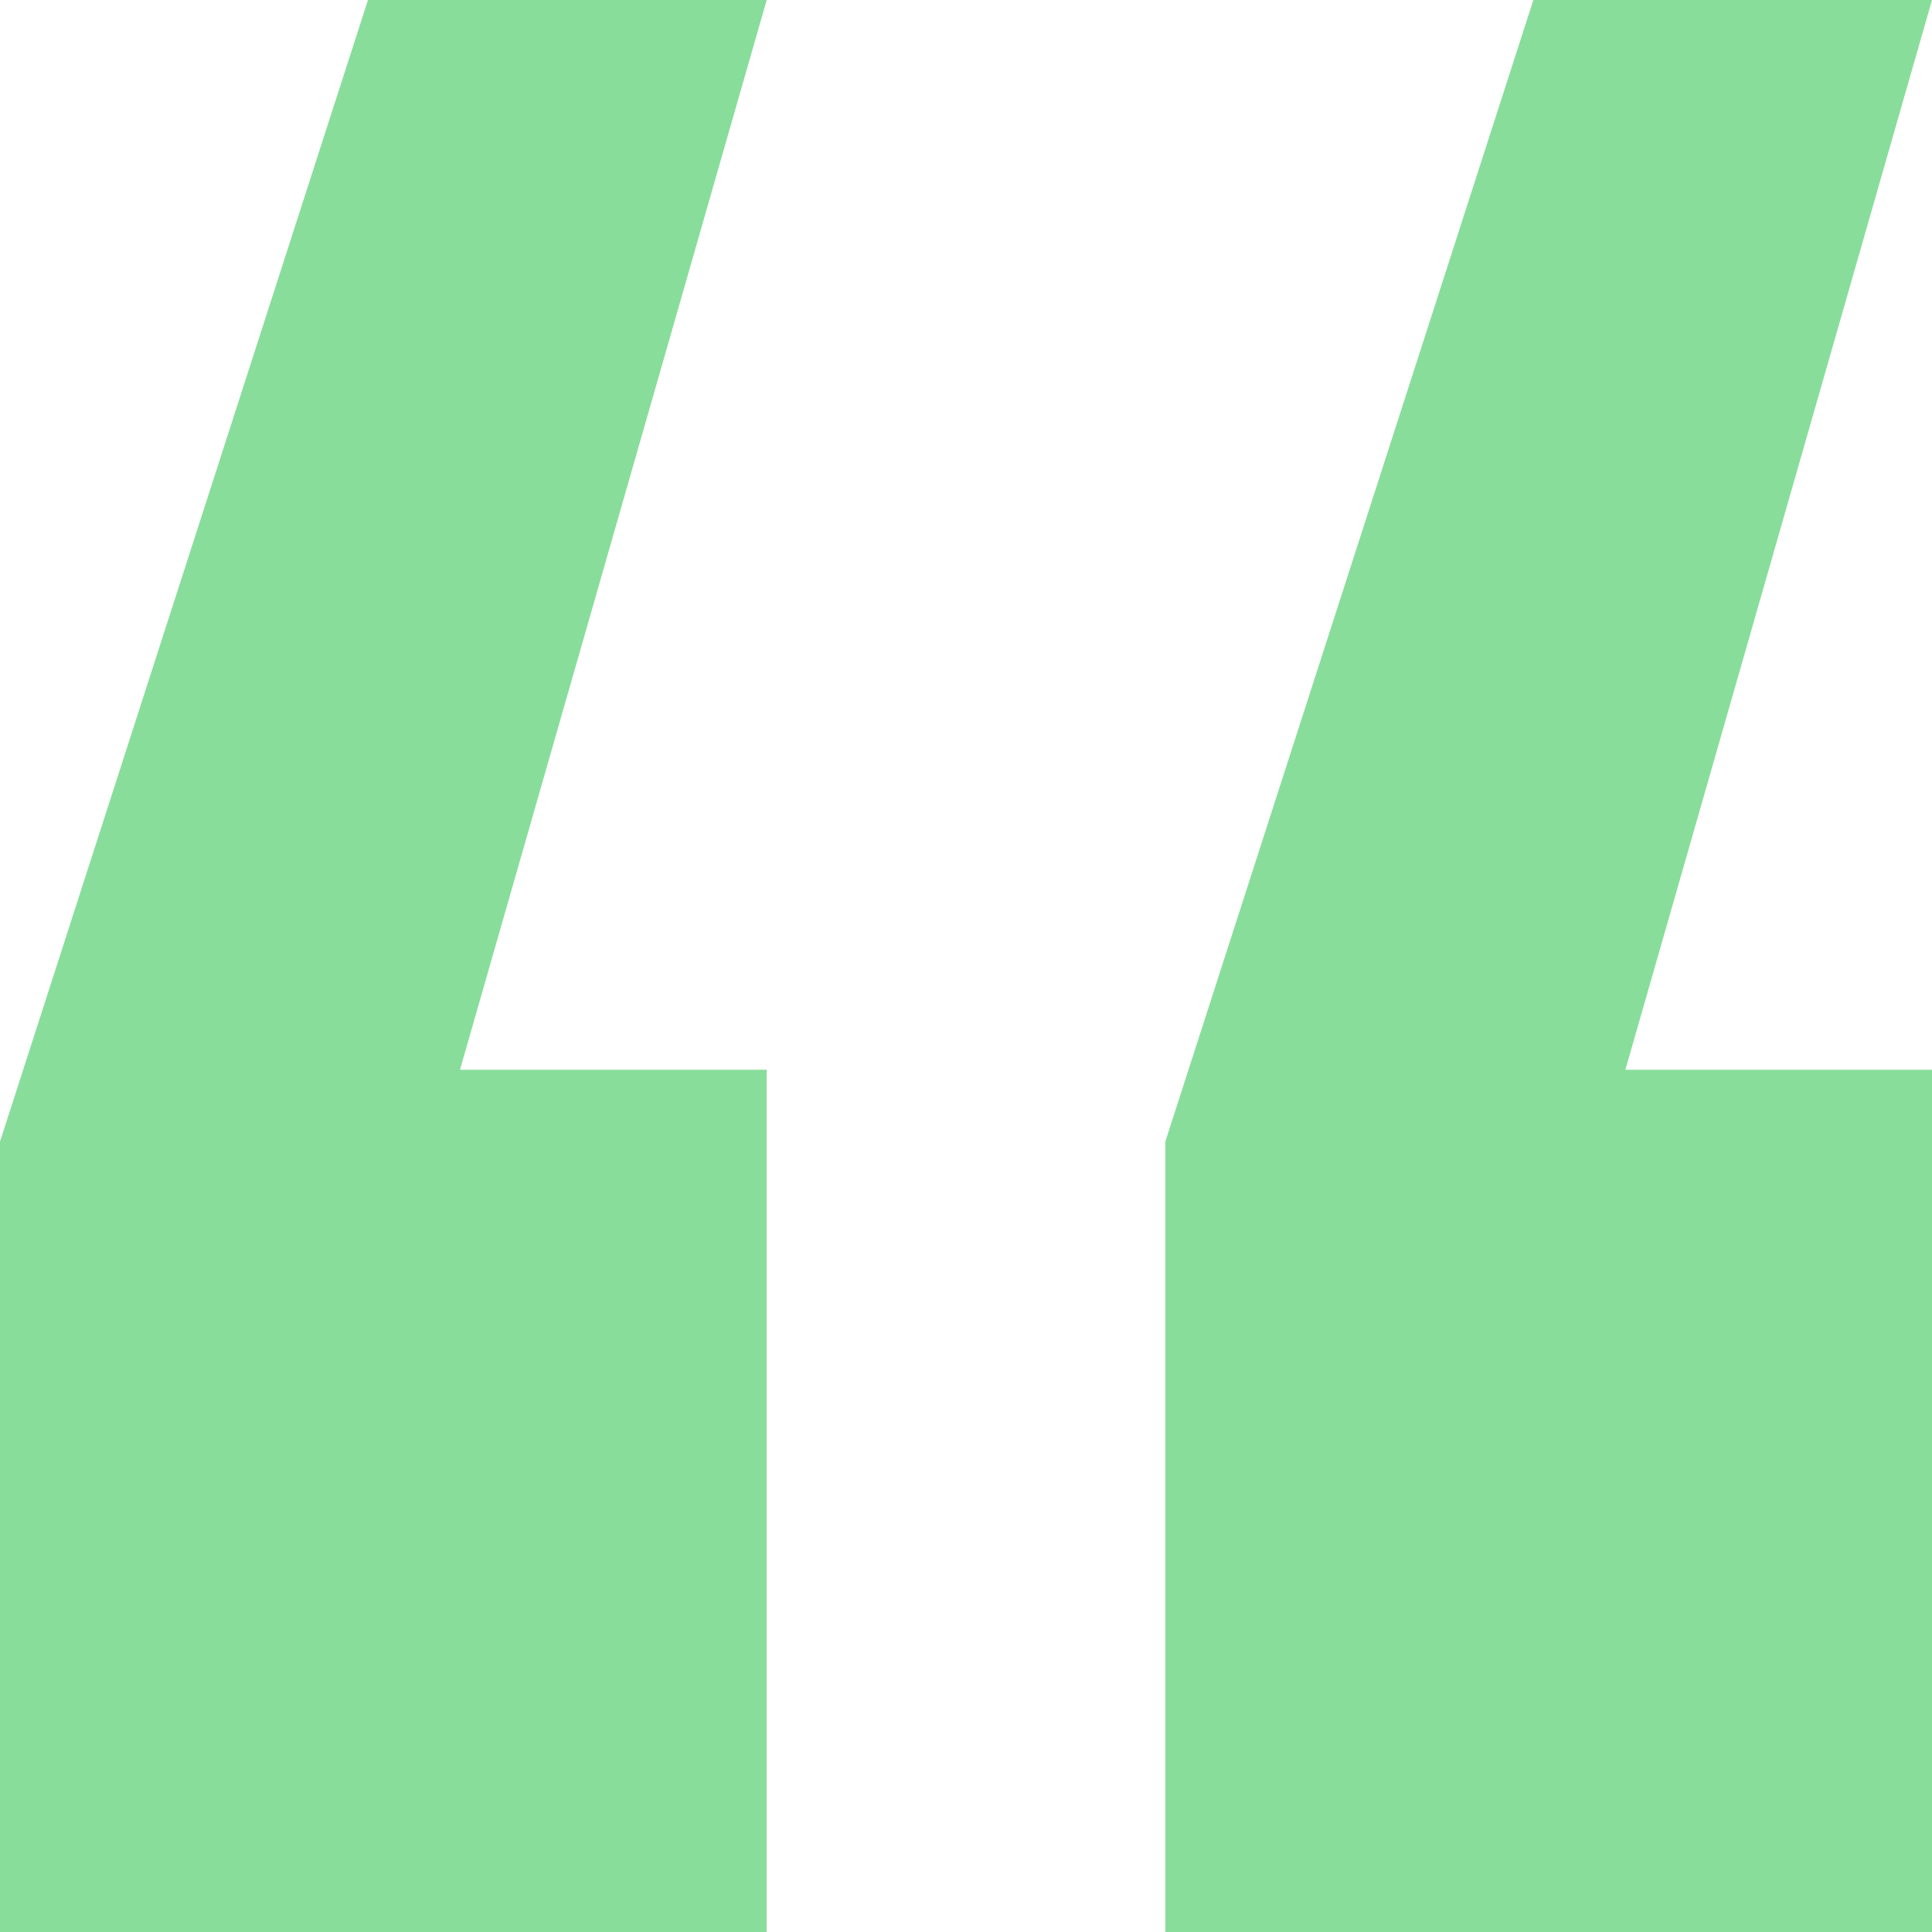
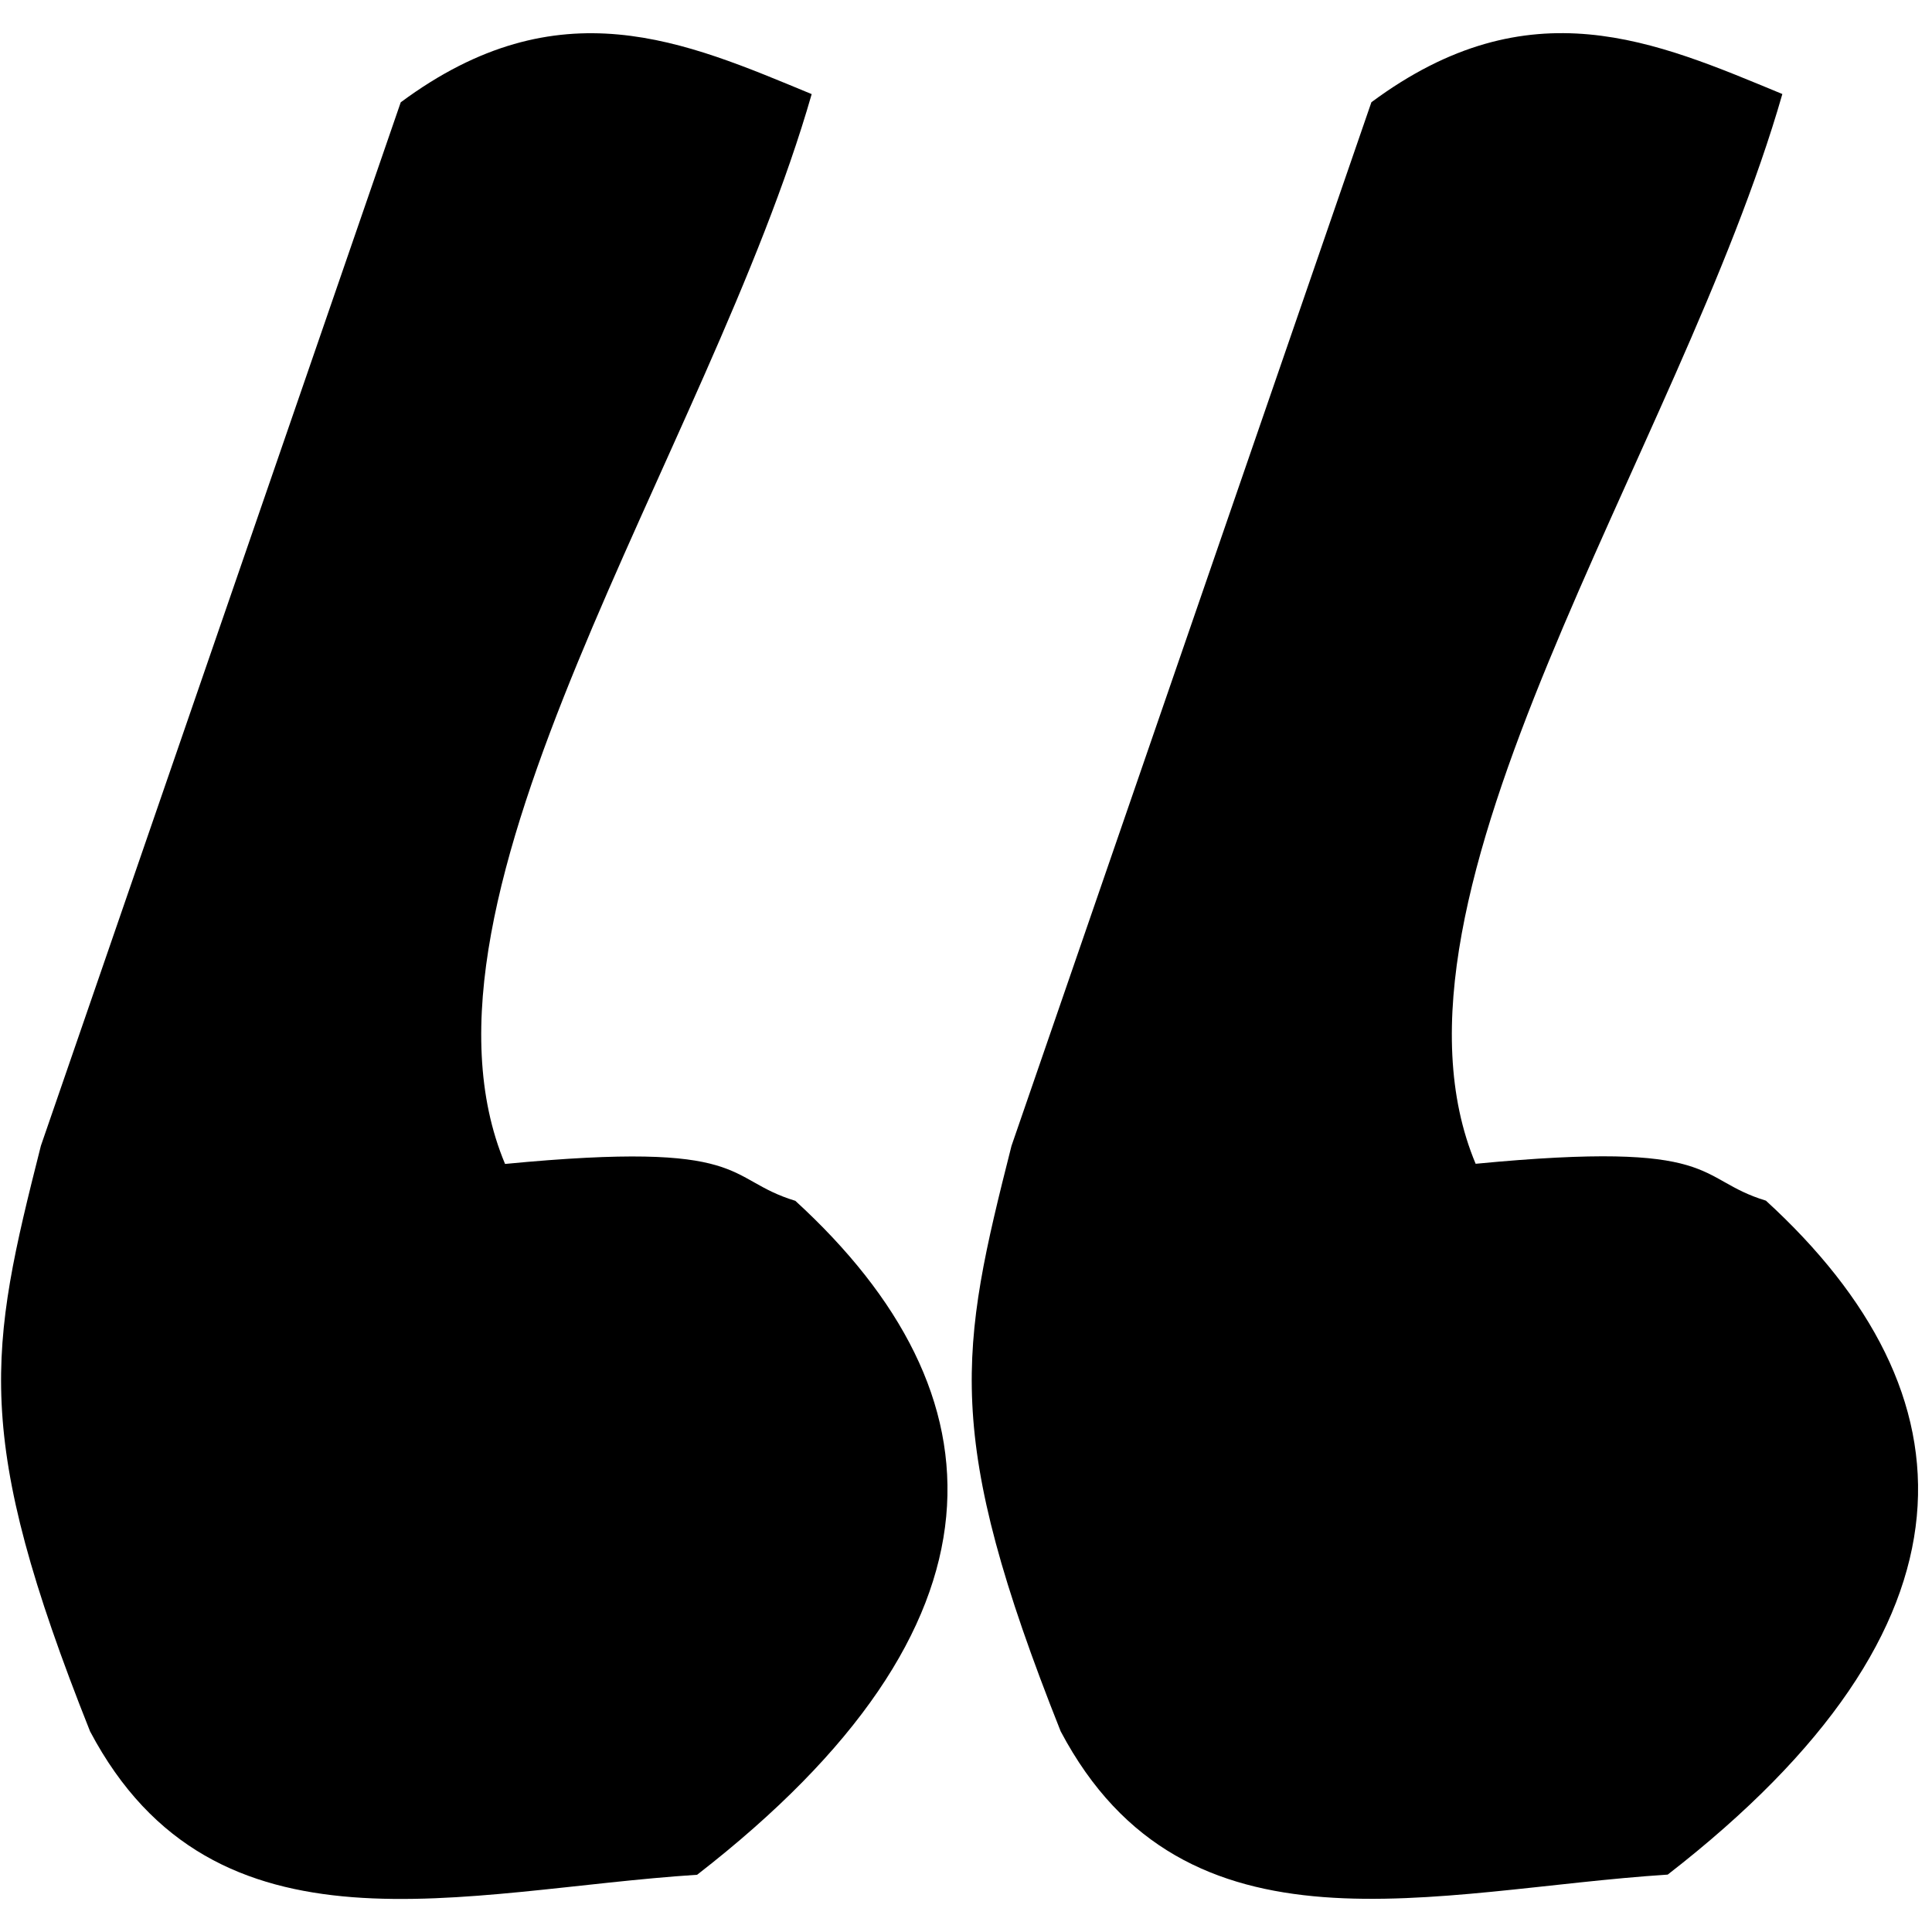
- <svg xmlns="http://www.w3.org/2000/svg" width="24" height="24" viewBox="0 0 24 24" fill="none">
-   <path d="M0 14.182L4.571 0H9.524L5.714 13.289H9.524V24H0V14.182ZM14.476 14.182L19.048 0H24L20.191 13.289H24V24H14.476V14.182Z" fill="#88DD9B" />
+ <svg xmlns="http://www.w3.org/2000/svg" width="24" height="24" viewBox="0 0 24 24" fill="none" version="1.1" id="svg4">
+   <defs id="defs8" />
+   <path d="M 0.508,14.233 4.978,1.271 C 6.948,-0.19 8.51,0.519 10.083,1.169 8.813,5.599 4.876,11.125 6.274,14.459 c 3.076,-0.296 2.709,0.186 3.606,0.458 2.623,2.401 2.781,5.269 -1.22,8.372 C 5.755,23.477 2.668,24.438 1.119,21.508 -0.352,17.814 -0.136,16.777 0.508,14.233 Z" id="path2" style="fill:#000000" />
+   <path d="M 12.566,14.232 17.036,1.27 c 1.969,-1.461 3.532,-0.752 5.105,-0.102 -1.27,4.43 -5.207,9.955 -3.81,13.289 3.076,-0.296 2.709,0.186 3.606,0.458 2.623,2.401 2.781,5.269 -1.22,8.372 -2.905,0.188 -5.992,1.15 -7.541,-1.78 -1.47,-3.695 -1.254,-4.732 -0.61,-7.276 z" id="path2-7" style="fill:#000000" />
</svg>
